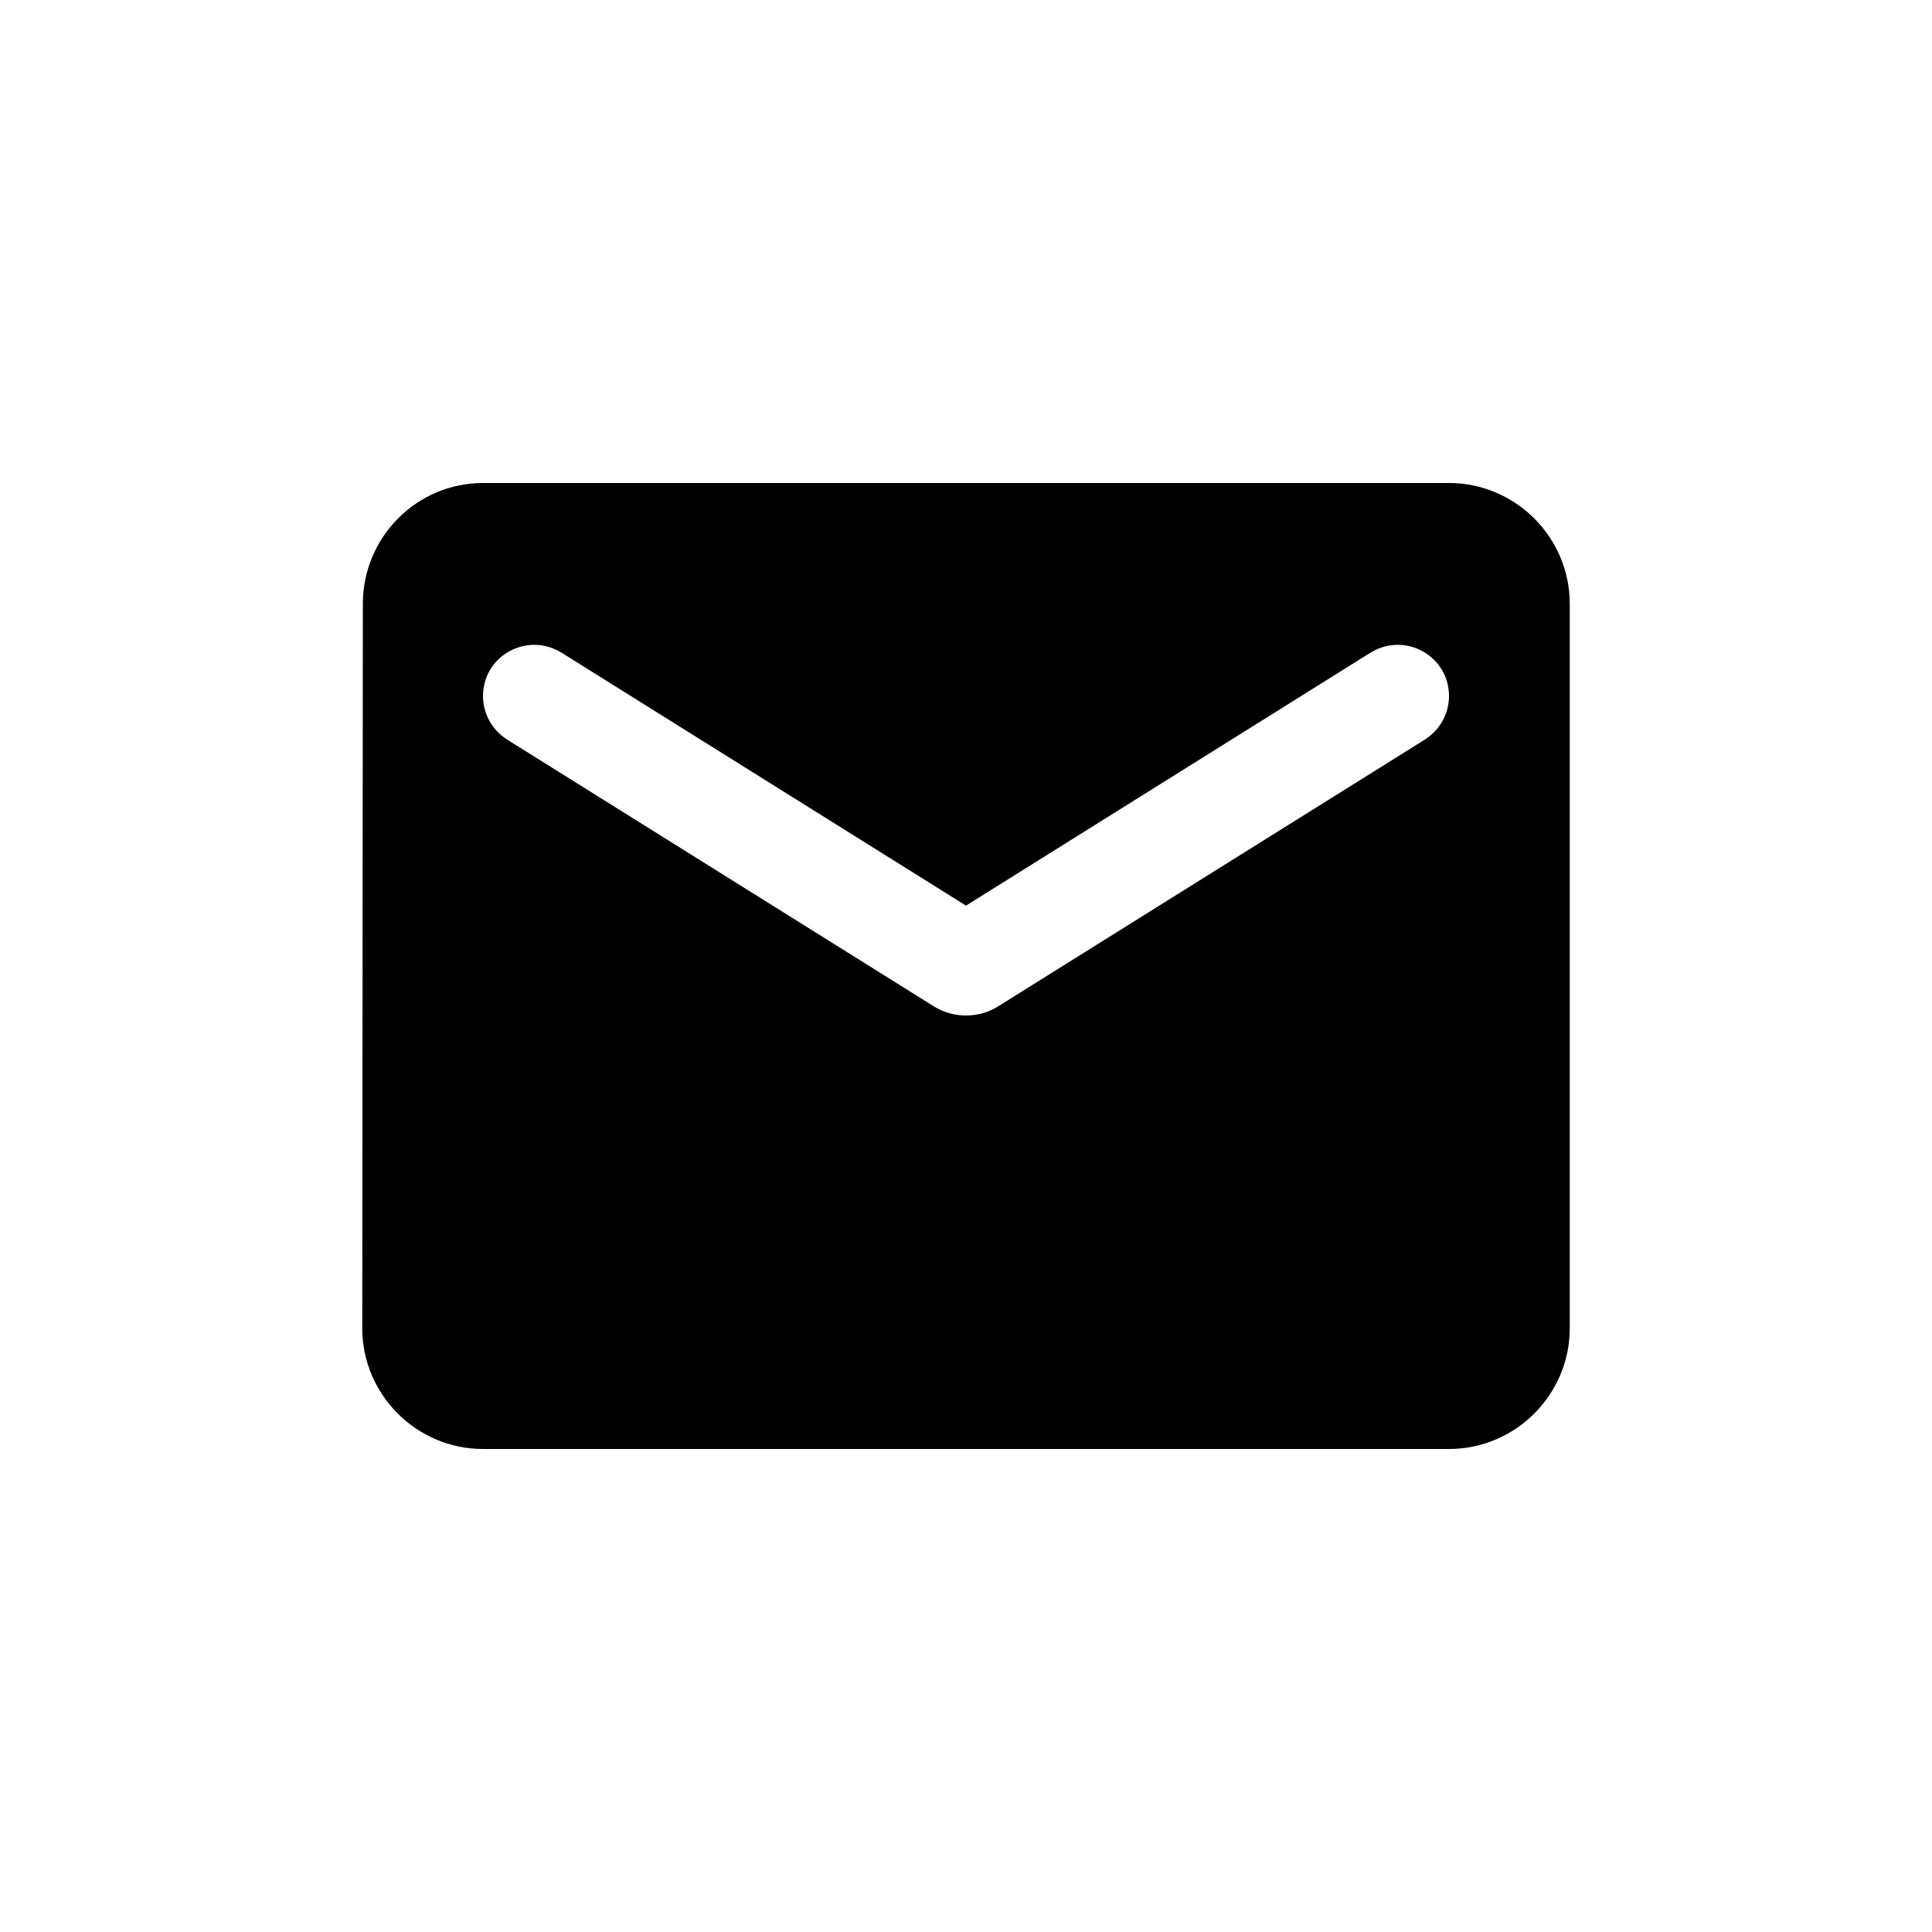
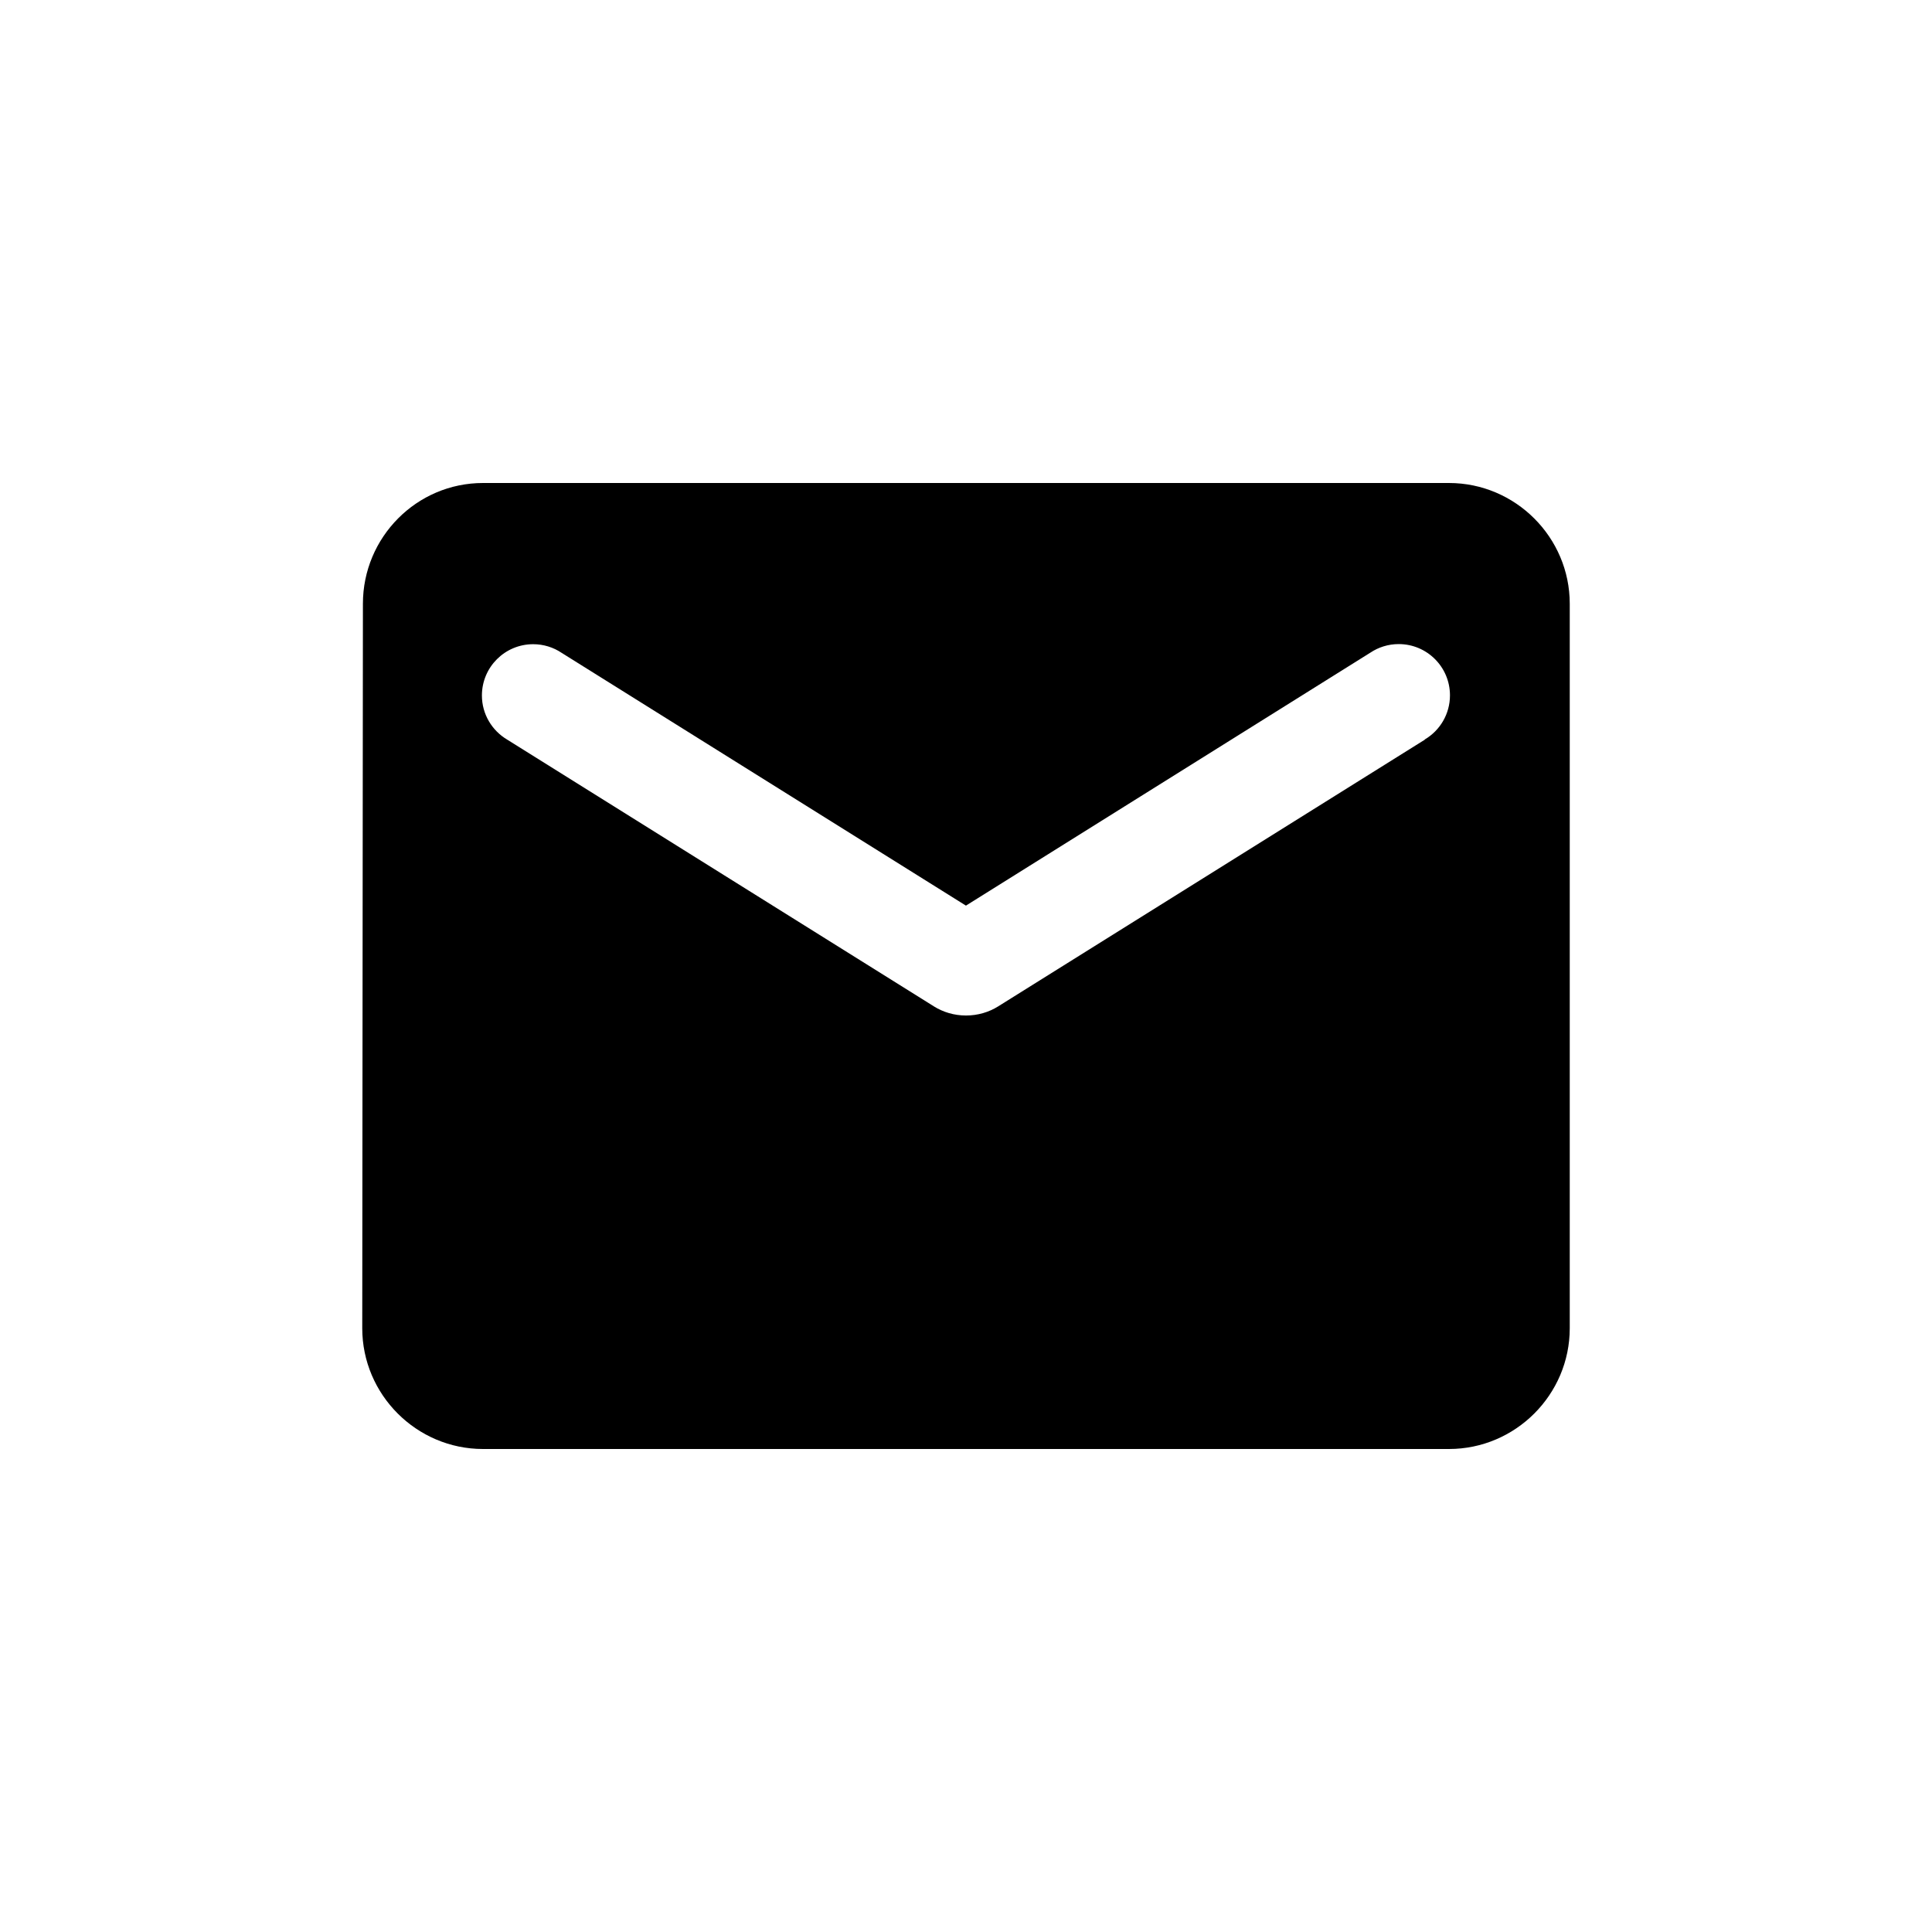
<svg xmlns="http://www.w3.org/2000/svg" version="1.1" width="32" height="32" viewBox="0 0 32 32">
-   <path d="M24 8h-16c-1.1 0-1.99 0.9-1.99 2l-0.010 12c0 1.1 0.9 2 2 2h16c1.1 0 2-0.9 2-2v-12c0-1.1-0.9-2-2-2zM23.6 12.25l-7.070 4.42c-0.32 0.2-0.74 0.2-1.060 0l-7.070-4.42c-0.25-0.16-0.4-0.43-0.4-0.72 0-0.67 0.73-1.070 1.3-0.72l6.7 4.19 6.7-4.19c0.57-0.35 1.3 0.050 1.3 0.72 0 0.29-0.15 0.56-0.4 0.72z" />
+   <path d="M24 8h-16c-1.1 0-1.989 0.9-1.989 2l-0.011 12c0 1.1 0.9 2 2 2h16c1.1 0 2-0.9 2-2v-12c0-1.1-0.9-2-2-2zM23.6 12.251l-7.069 4.419c-0.151 0.094-0.334 0.15-0.531 0.15s-0.38-0.056-0.535-0.153l0.004 0.002-7.069-4.419c-0.252-0.15-0.418-0.422-0.418-0.731 0-0.469 0.38-0.849 0.849-0.849 0.174 0 0.337 0.053 0.471 0.143l6.697 4.187 6.7-4.191c0.132-0.088 0.294-0.141 0.468-0.141 0.469 0 0.849 0.38 0.849 0.849 0 0.31-0.166 0.581-0.414 0.729l-0.004 0.002z" />
</svg>
